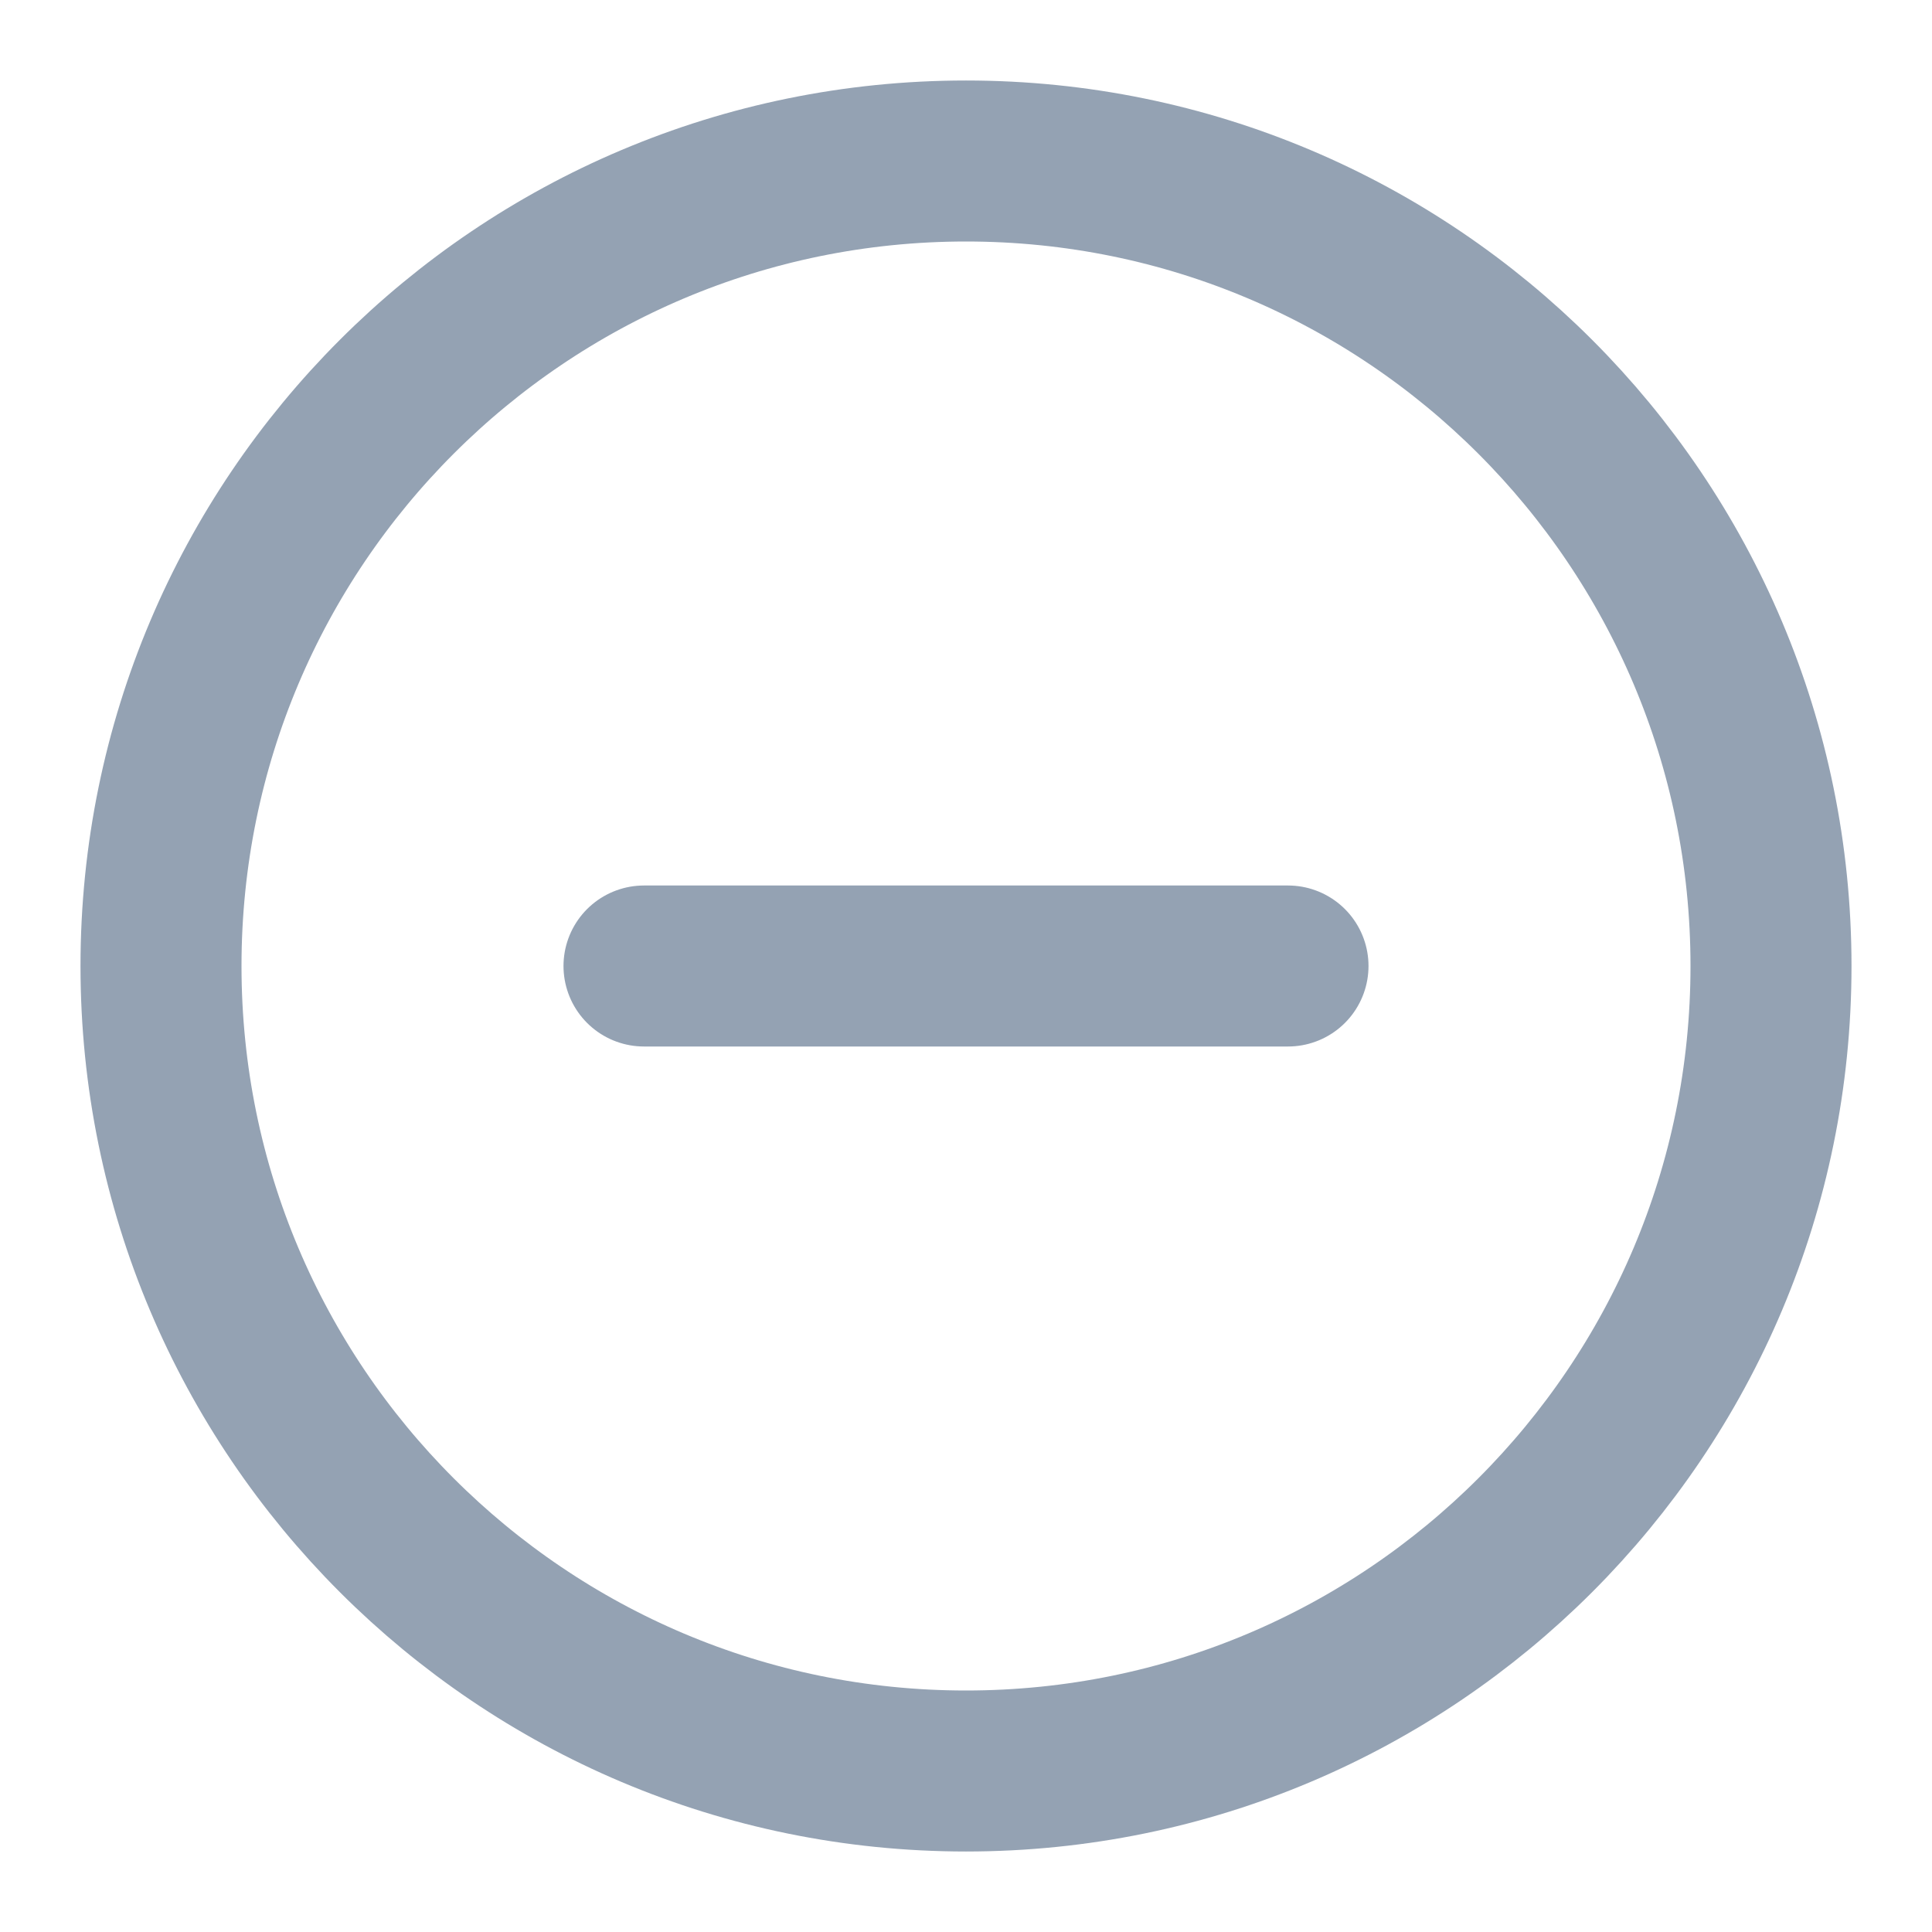
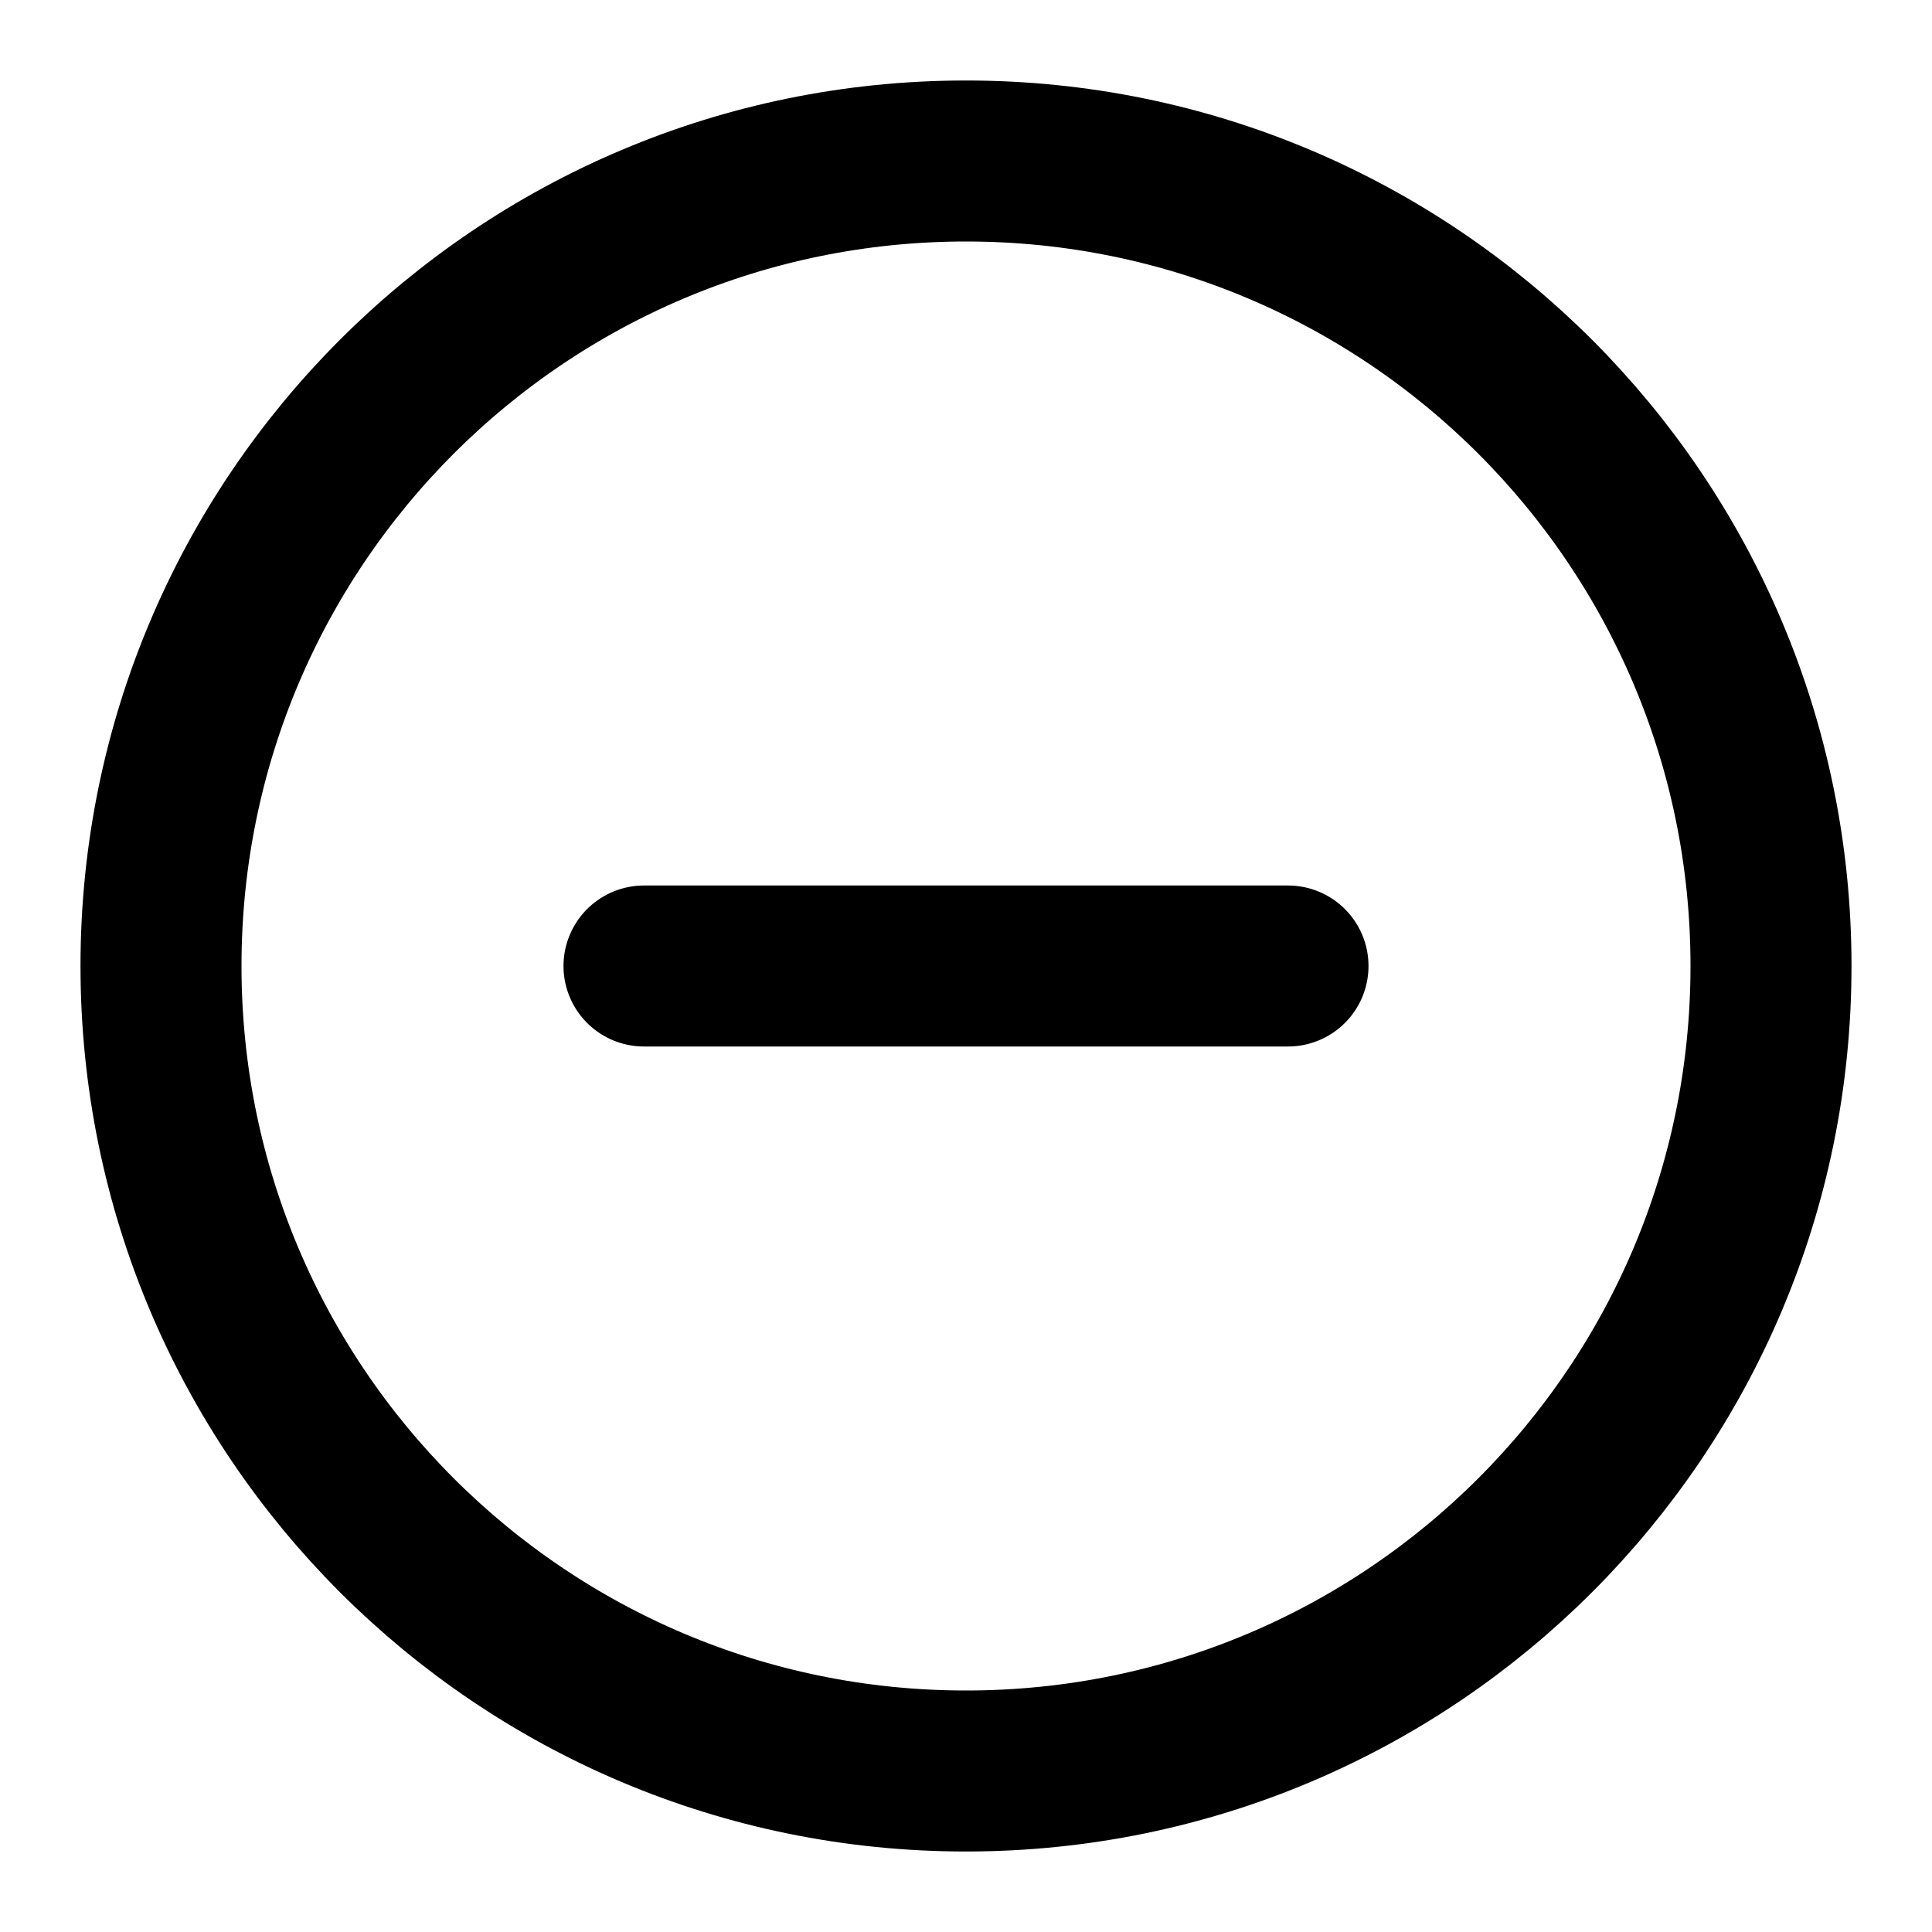
<svg xmlns="http://www.w3.org/2000/svg" width="24" height="24" viewBox="0 0 24 24" fill="none">
-   <path d="M8 12H16M22 12C22 17.523 17.523 22 12 22C6.477 22 2 17.523 2 12C2 6.477 6.477 2 12 2C17.523 2 22 6.477 22 12Z" stroke="#94A2B3" stroke-width="2" stroke-linecap="round" stroke-linejoin="round" />
+   <path d="M8 12H16M22 12C22 17.523 17.523 22 12 22C6.477 22 2 17.523 2 12C2 6.477 6.477 2 12 2C17.523 2 22 6.477 22 12Z" stroke="currentColor" stroke-width="2" stroke-linecap="round" stroke-linejoin="round" />
</svg>
